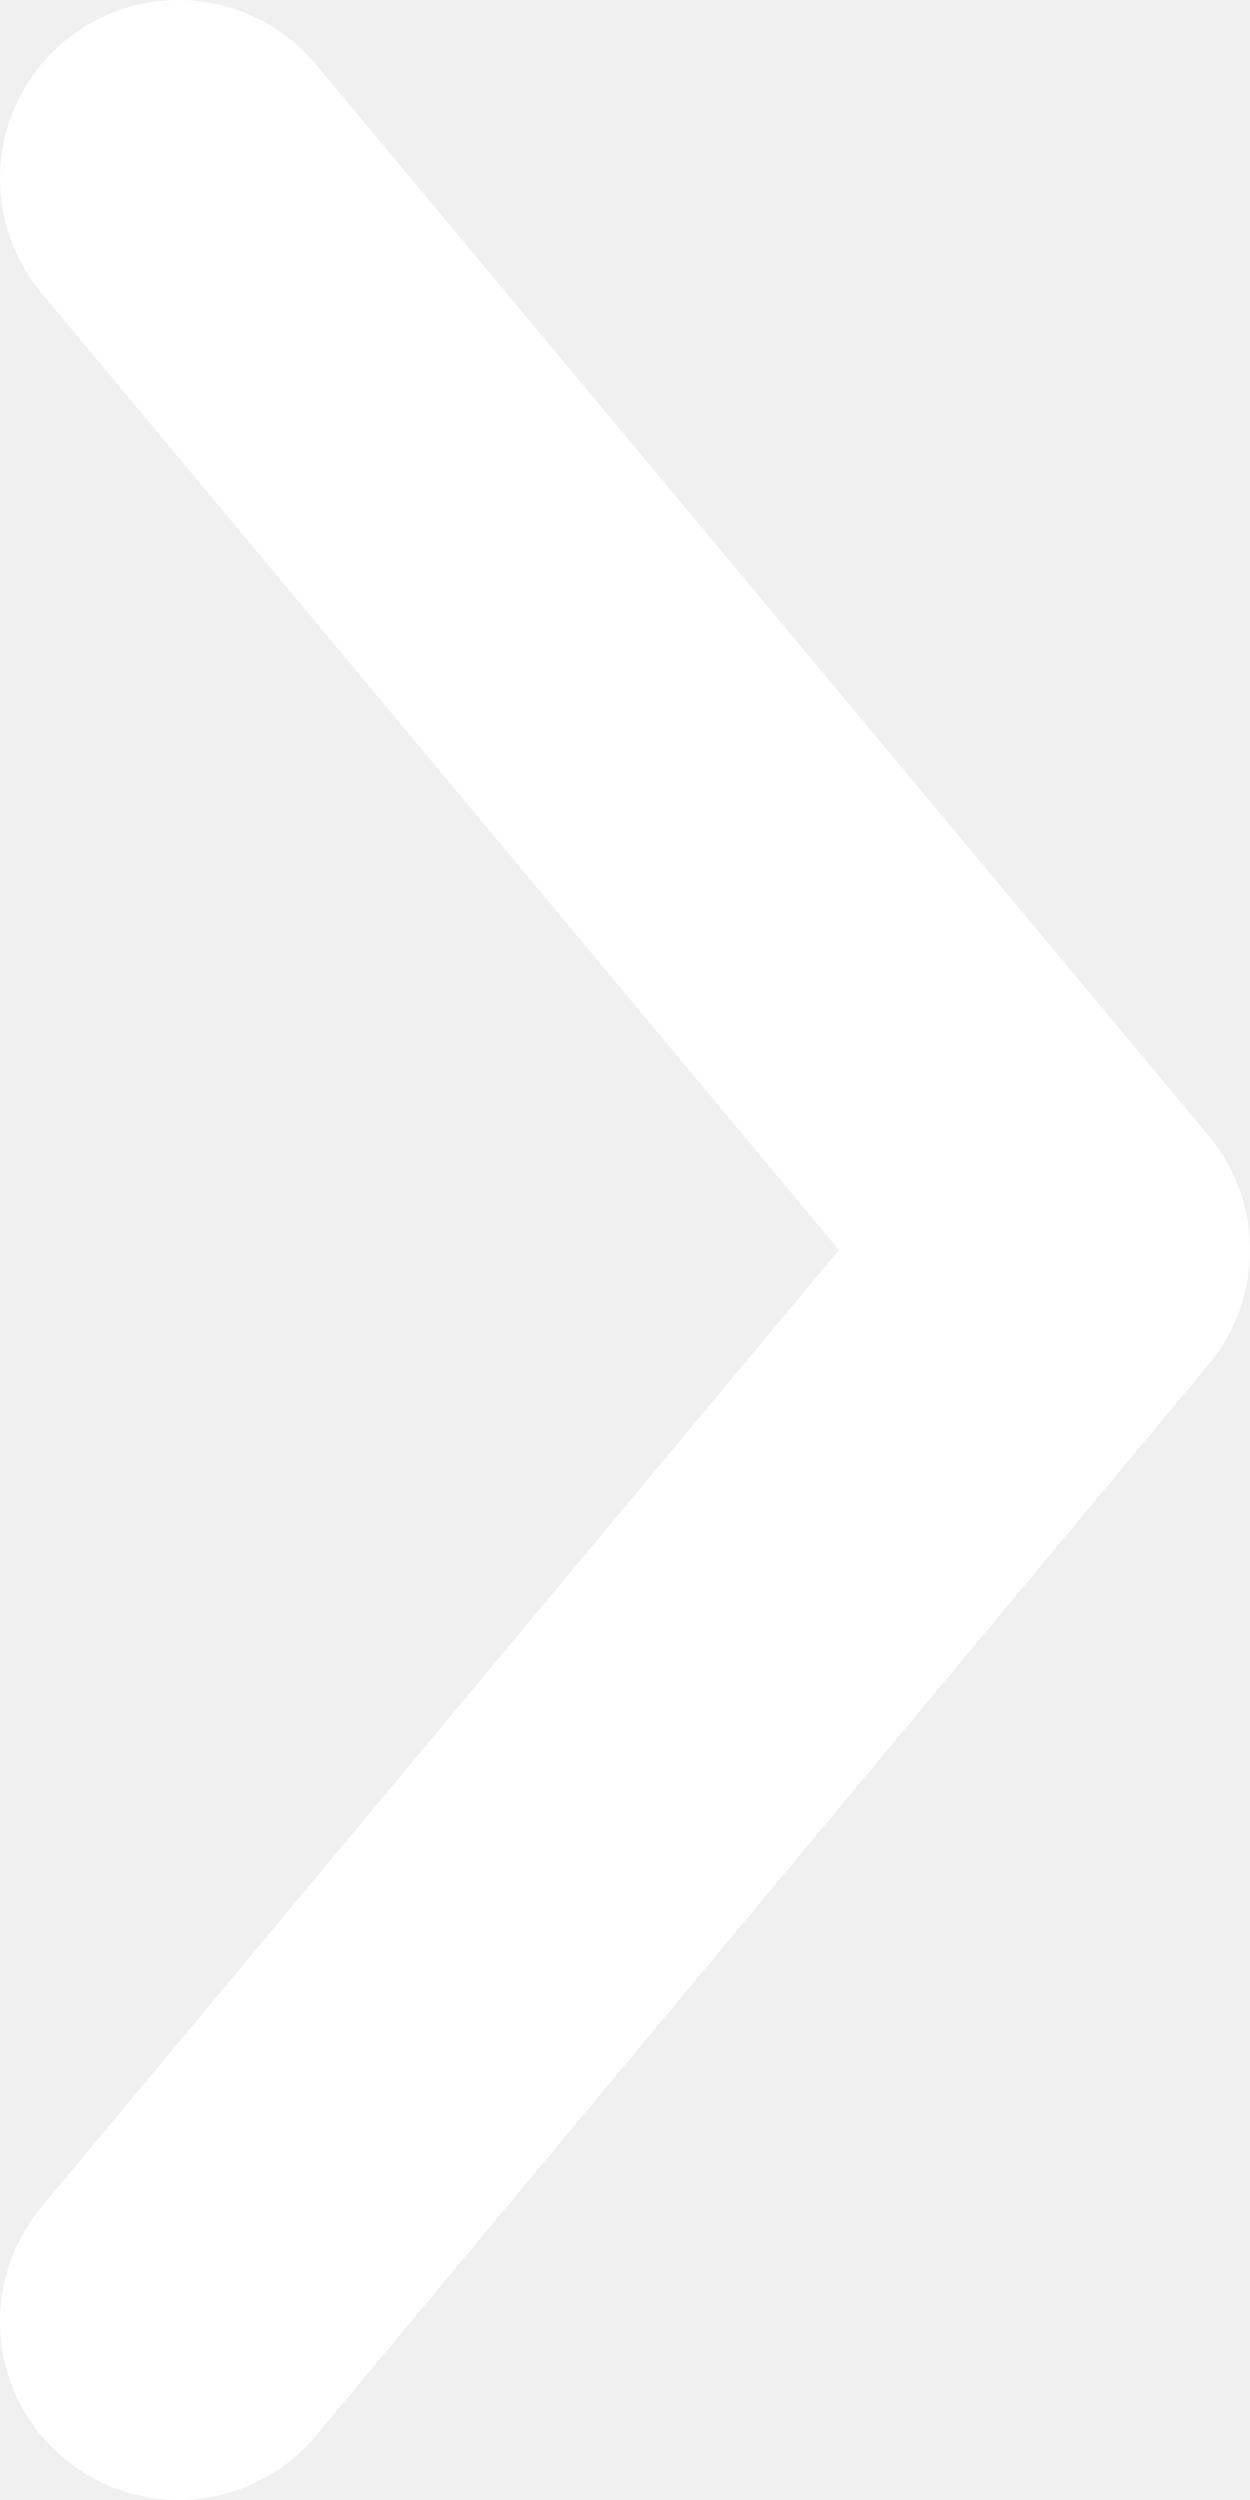
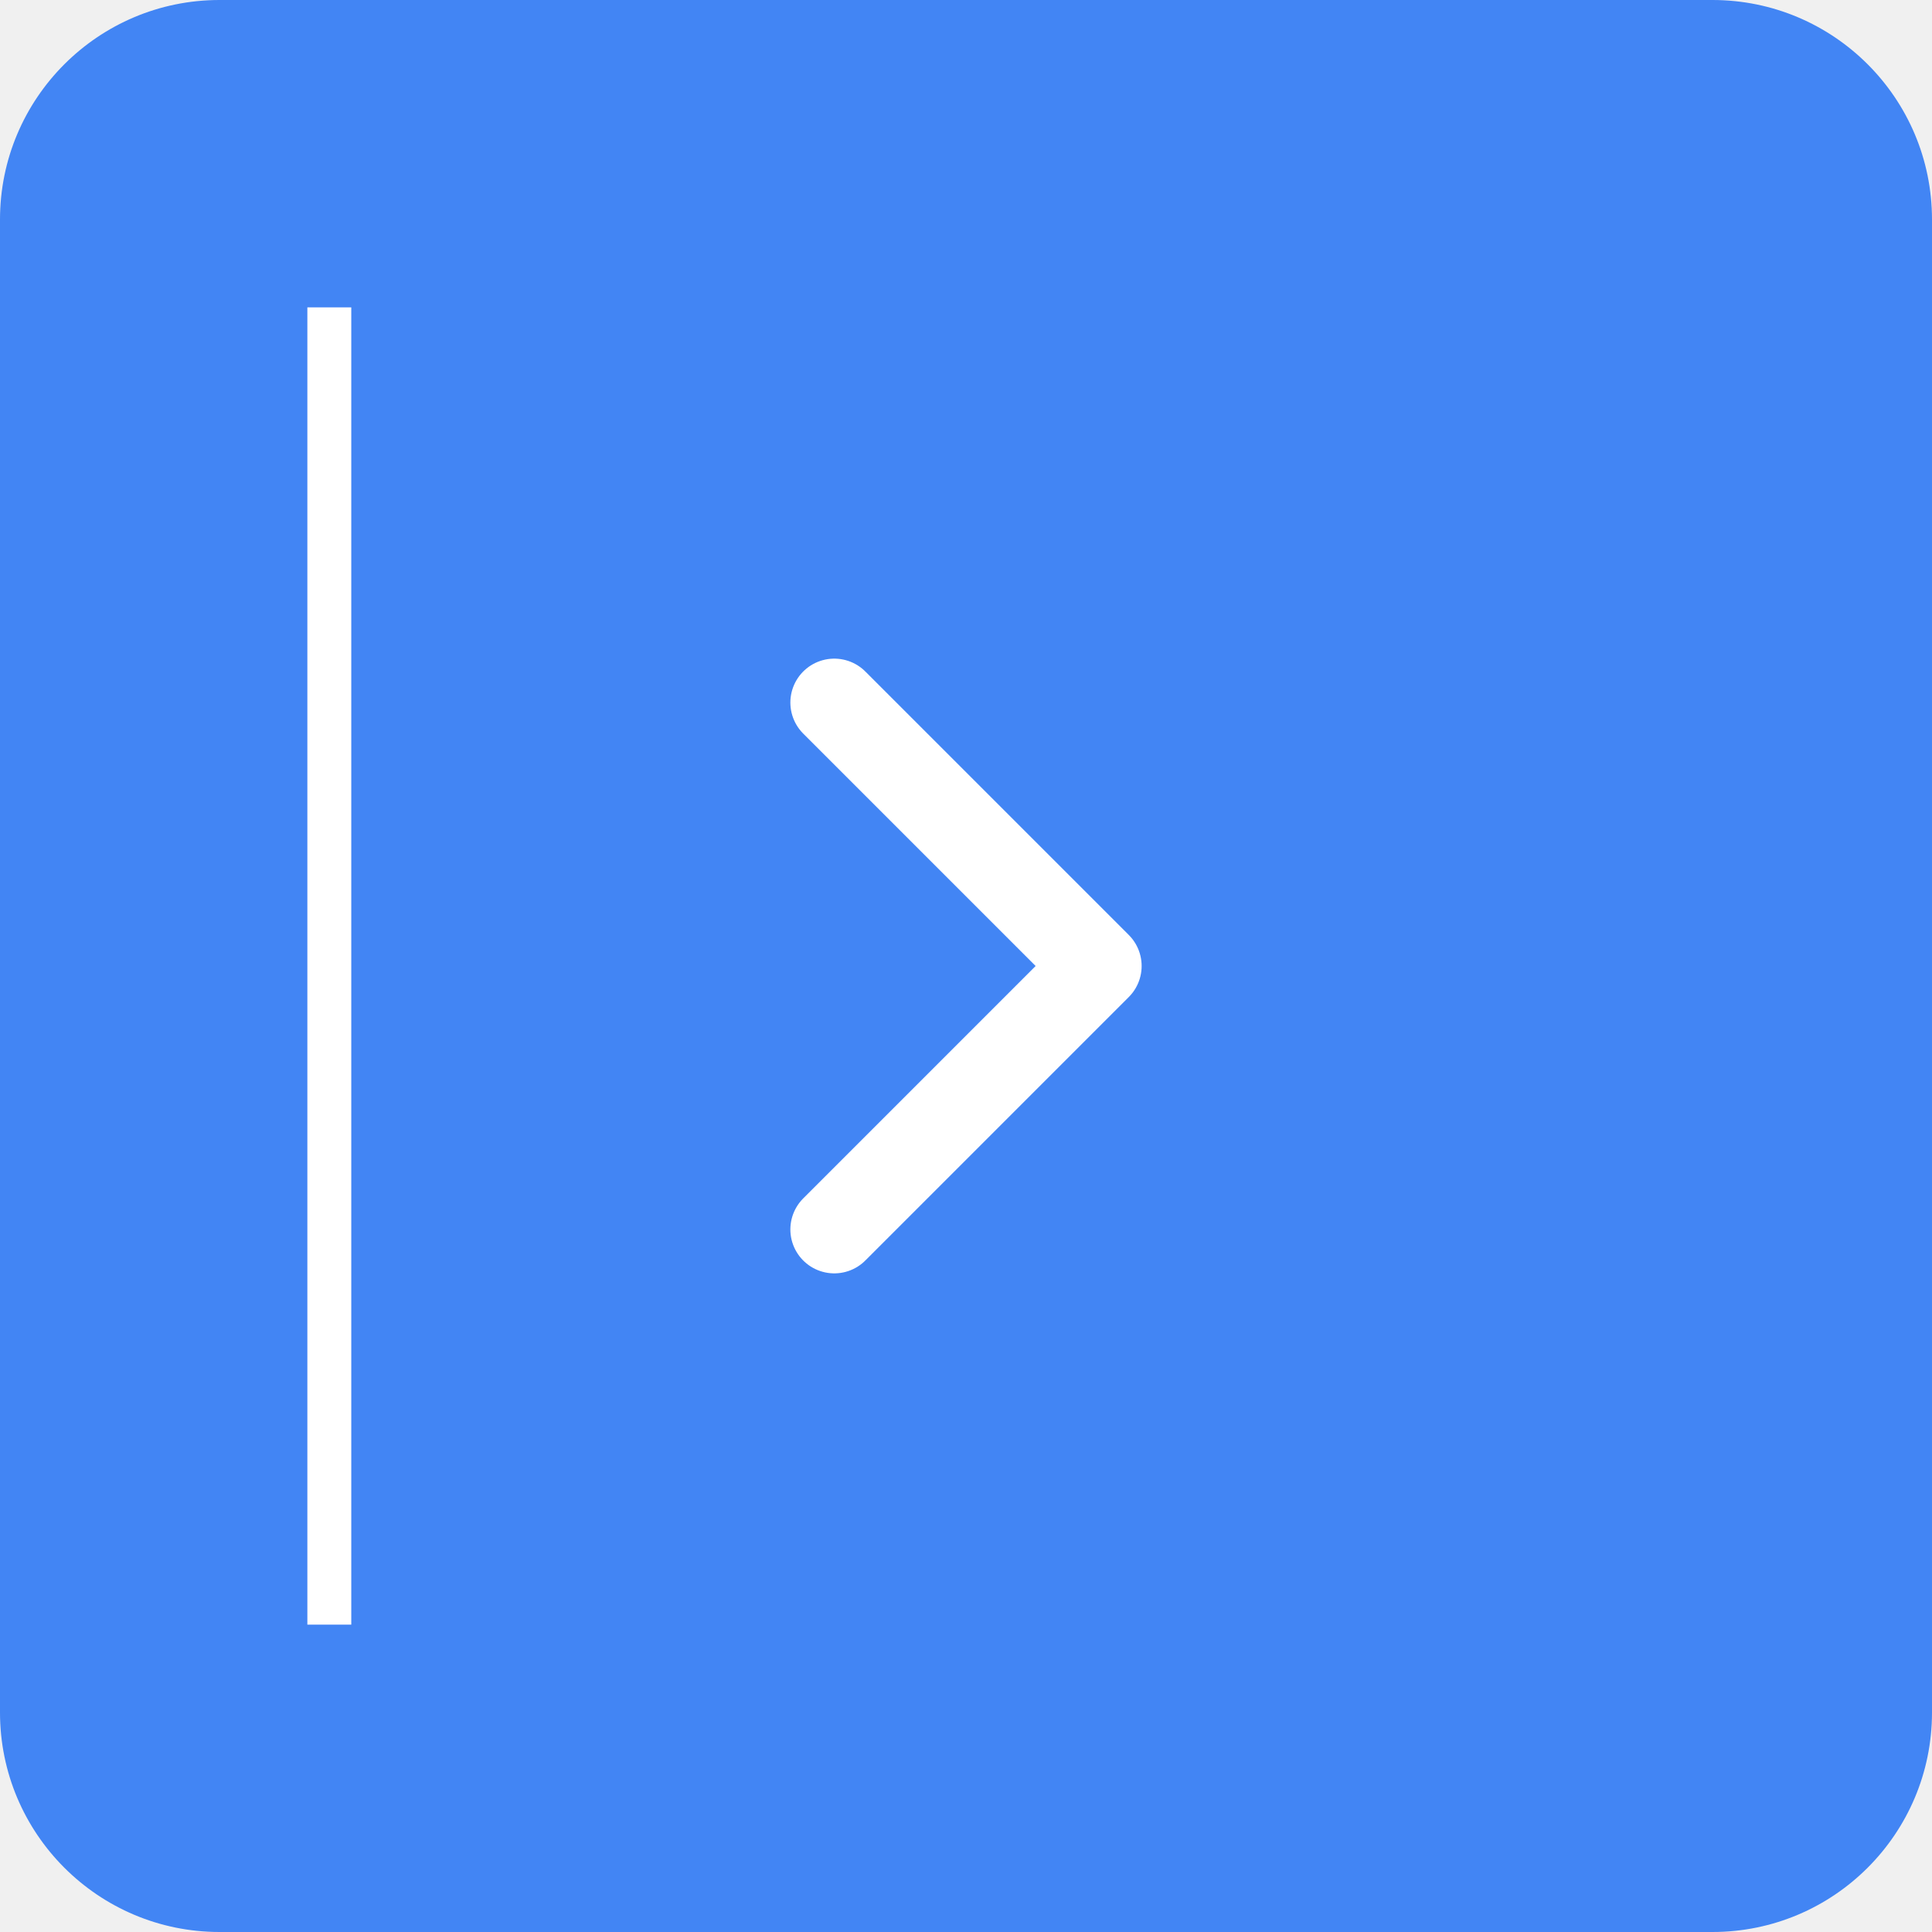
- <svg xmlns="http://www.w3.org/2000/svg" width="7" height="14" viewBox="0 0 7 14" fill="none">
-   <path d="M1 13L6 7L1 1" stroke="white" stroke-width="2" stroke-linecap="round" stroke-linejoin="round" />
+ <svg xmlns="http://www.w3.org/2000/svg" width="44" height="44" viewBox="0 0 44 44" fill="none">
+   <path d="M1.33214e-05 5C1.33214e-05 2.239 2.239 1.15847e-06 5 1.15847e-06H39C41.761 1.15847e-06 44 2.239 44 5V39C44 41.761 41.761 44 39 44H5C2.239 44 1.33214e-05 41.761 1.33214e-05 39V5Z" fill="#4285F4" />
+   <line x1="7.5" y1="7" x2="7.5" y2="37" stroke="white" />
+   <path d="M19 28L25 22L19 16" stroke="white" stroke-width="2" stroke-linecap="round" stroke-linejoin="round" />
</svg>
